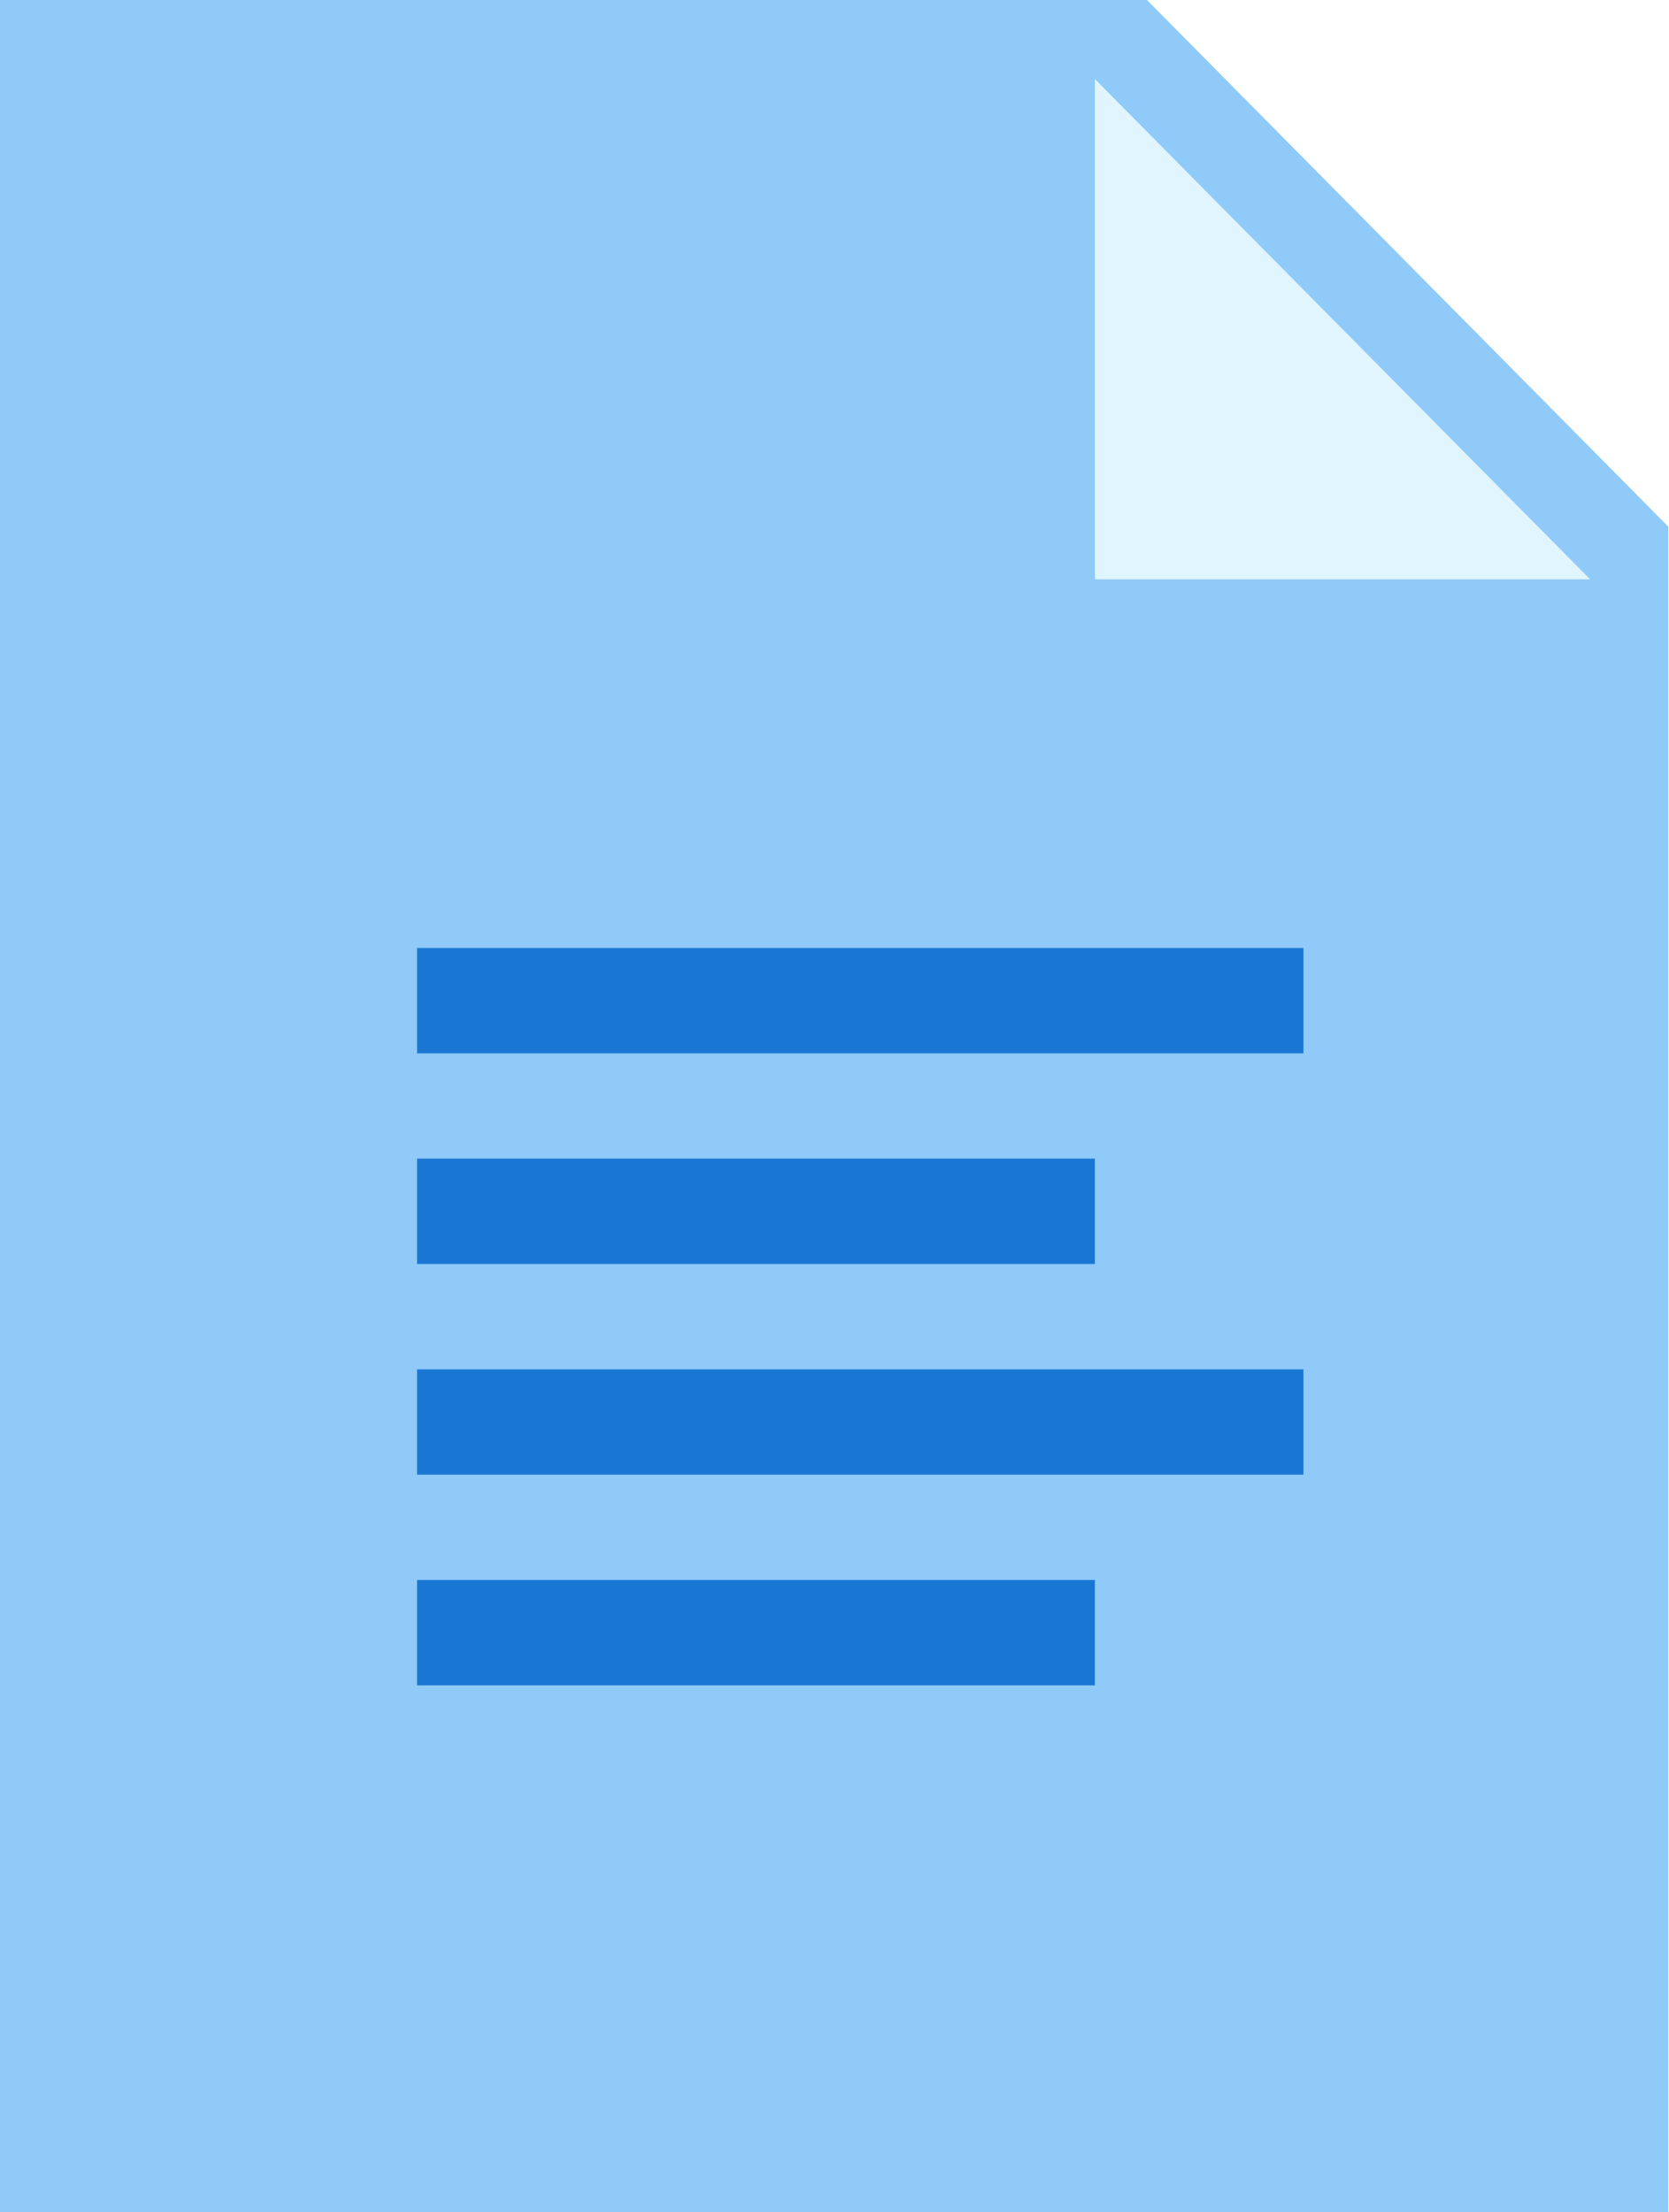
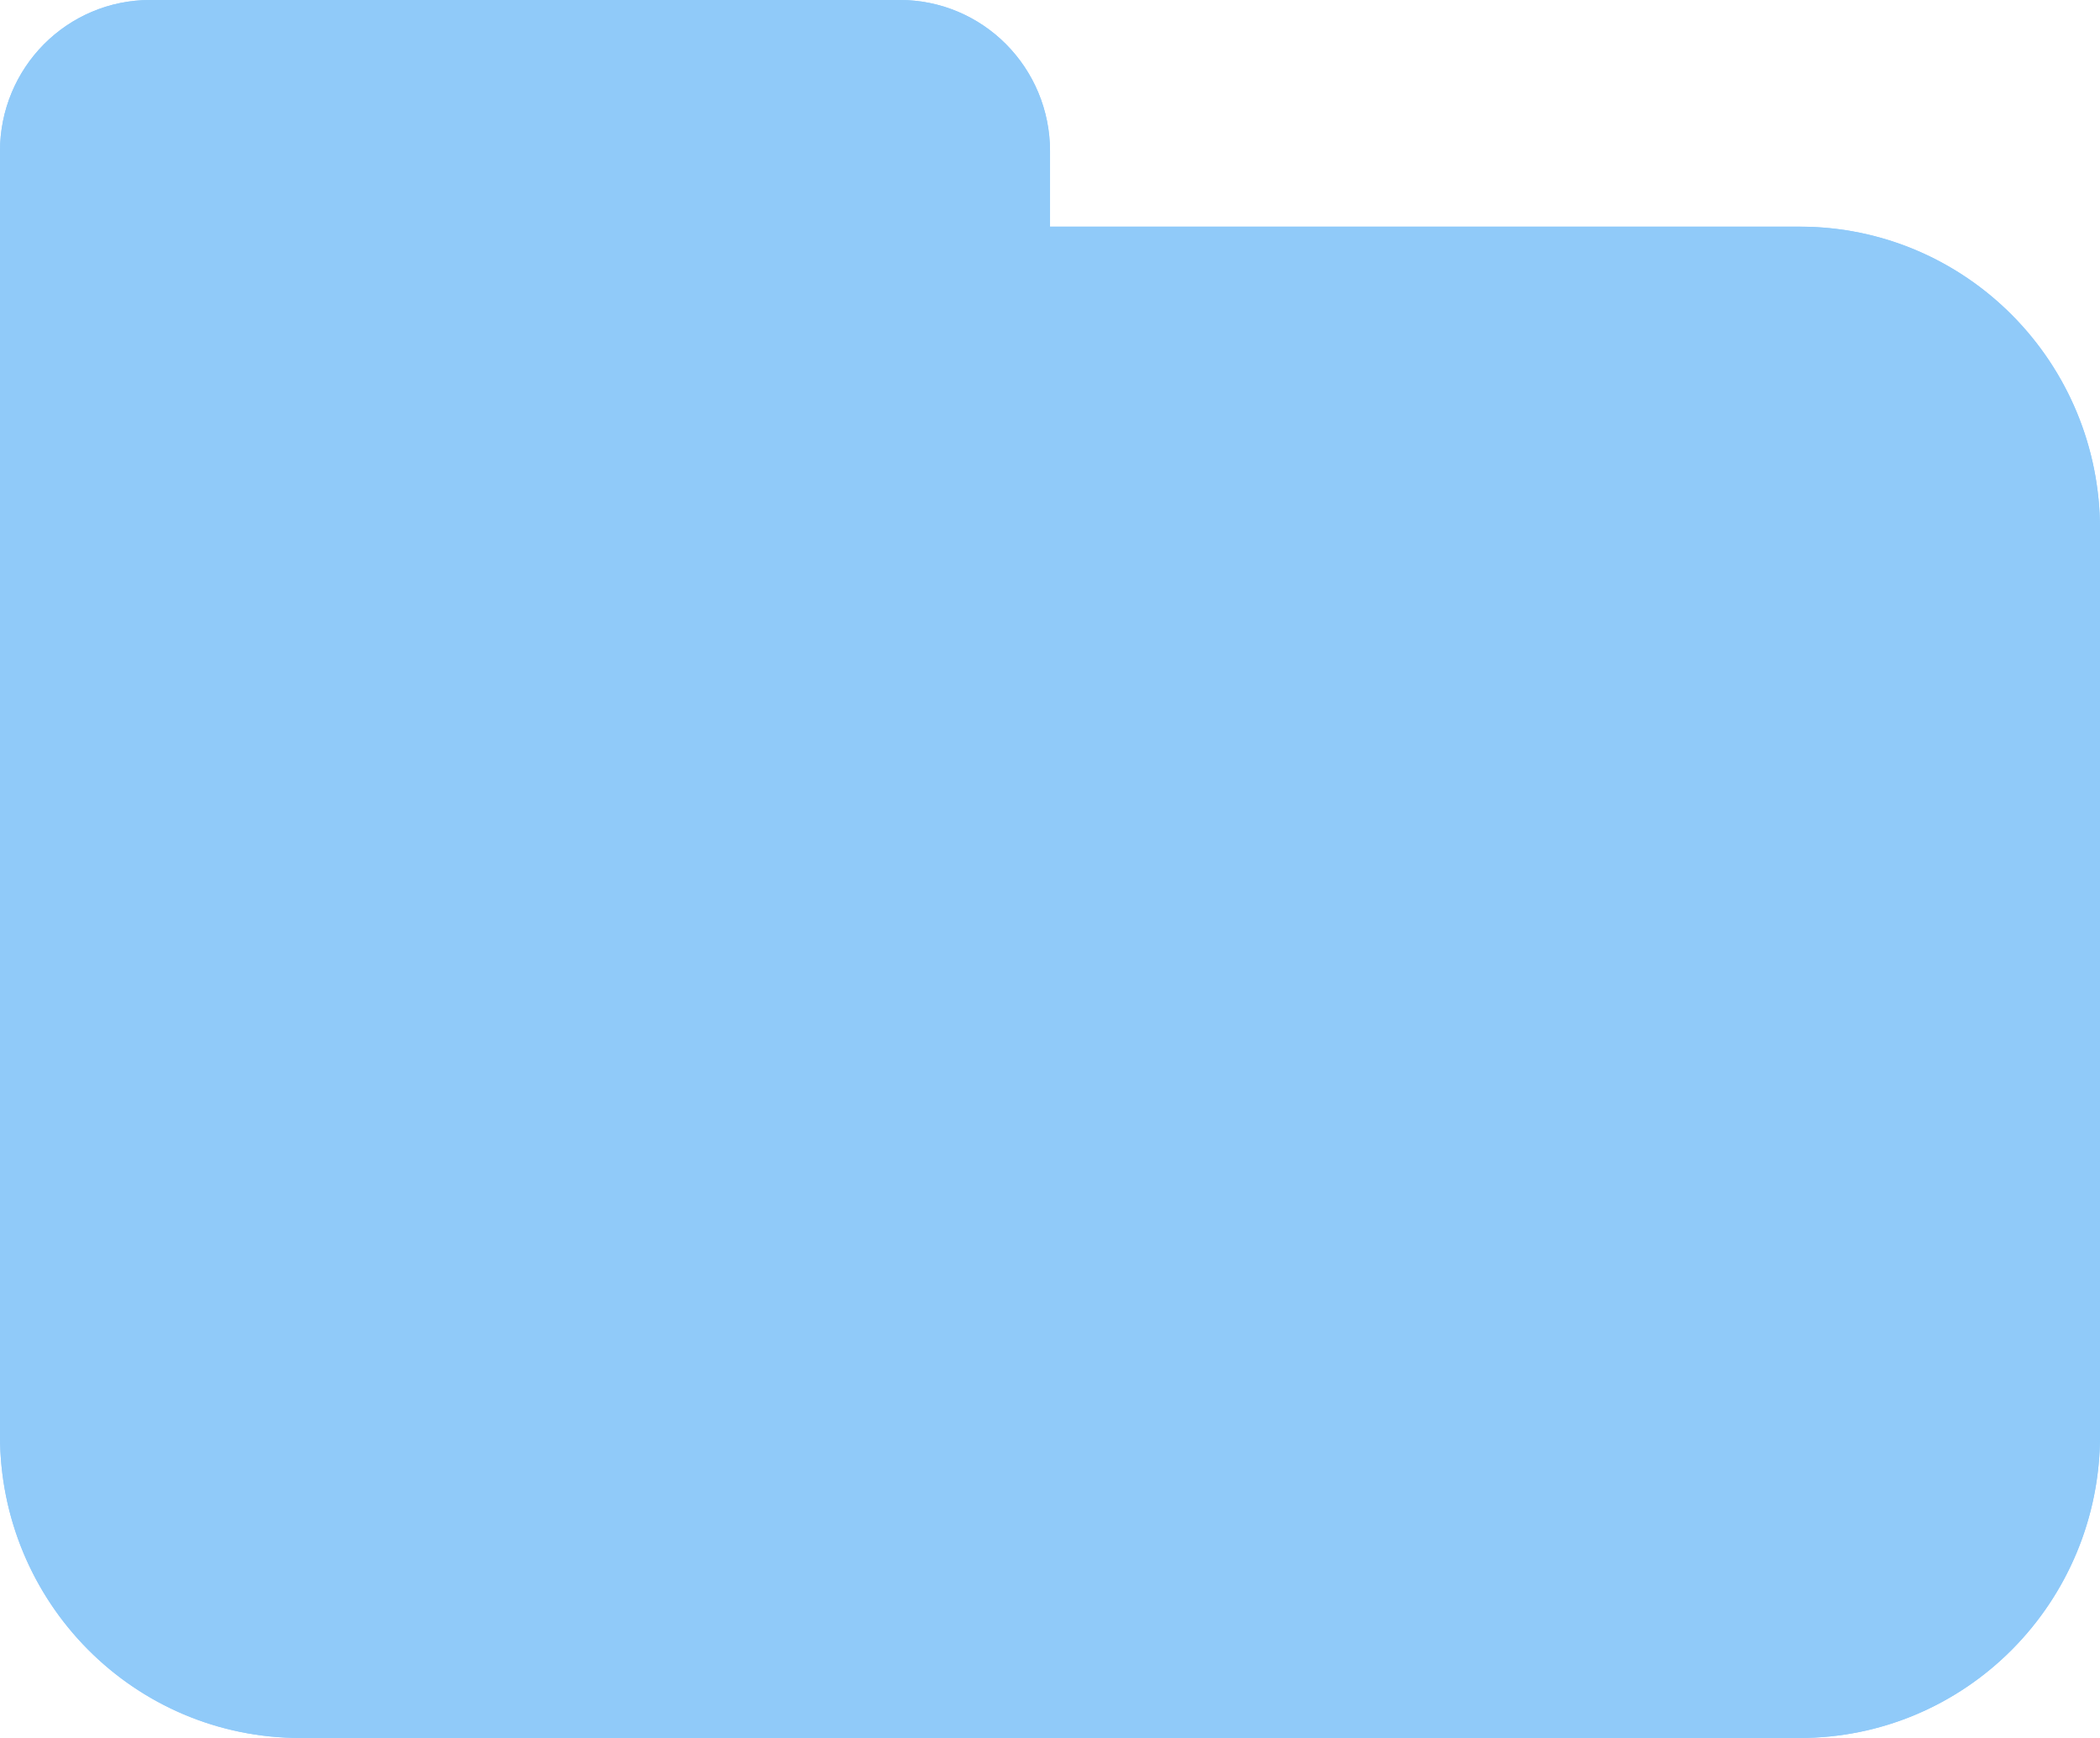
- <svg xmlns="http://www.w3.org/2000/svg" width="46" height="61" viewBox="0 0 46 61" fill="none">
-   <path d="M46 61H0V0H31.625L46 14.524V61Z" fill="#90CAF9" />
-   <path d="M43.844 15.976H30.188V2.179L43.844 15.976Z" fill="#E1F5FE" />
-   <path d="M35.938 26.143H11.5V29.048H35.938V26.143Z" fill="#1976D2" />
-   <path d="M30.188 31.952H11.5V34.857H30.188V31.952Z" fill="#1976D2" />
-   <path d="M35.938 37.762H11.5V40.667H35.938V37.762Z" fill="#1976D2" />
-   <path d="M30.188 43.571H11.5V46.476H30.188V43.571Z" fill="#1976D2" />
+ <svg xmlns="http://www.w3.org/2000/svg" width="58" height="48" viewBox="0 0 58 48" fill="none">
+   <path d="M8.286 47.999C6.088 47.999 3.981 47.12 2.427 45.554C0.873 43.989 0 41.865 0 39.651V4.174C0 3.067 0.436 2.005 1.213 1.222C1.99 0.44 3.044 0 4.143 0L24.857 0C25.956 0 27.01 0.44 27.787 1.222C28.564 2.005 29 3.067 29 4.174V6.261H49.714C51.912 6.261 54.019 7.14 55.573 8.706C57.127 10.271 58 12.395 58 14.608V39.651C58 41.865 57.127 43.989 55.573 45.554C54.019 47.12 51.912 47.999 49.714 47.999H8.286Z" fill="#90CAF9" />
+   <path d="M49.715 46.956C53.712 46.956 56.964 43.679 56.964 39.651V14.609C56.964 10.581 53.712 7.304 49.715 7.304H29.001H27.965V6.26V4.173C27.965 2.448 26.571 1.043 24.857 1.043H4.142C2.429 1.043 1.036 2.448 1.036 4.173V14.609V39.651C1.036 43.679 4.288 46.956 8.285 46.956H49.715ZM49.715 48H8.285C3.71 48 0 44.262 0 39.651V14.609V4.173C0 1.869 1.855 0 4.142 0H24.857C27.146 0 29.001 1.869 29.001 4.173V6.26H49.715C54.29 6.26 58 9.998 58 14.609V39.651C58 44.262 54.29 48 49.715 48Z" fill="#90CAF9" />
</svg>
